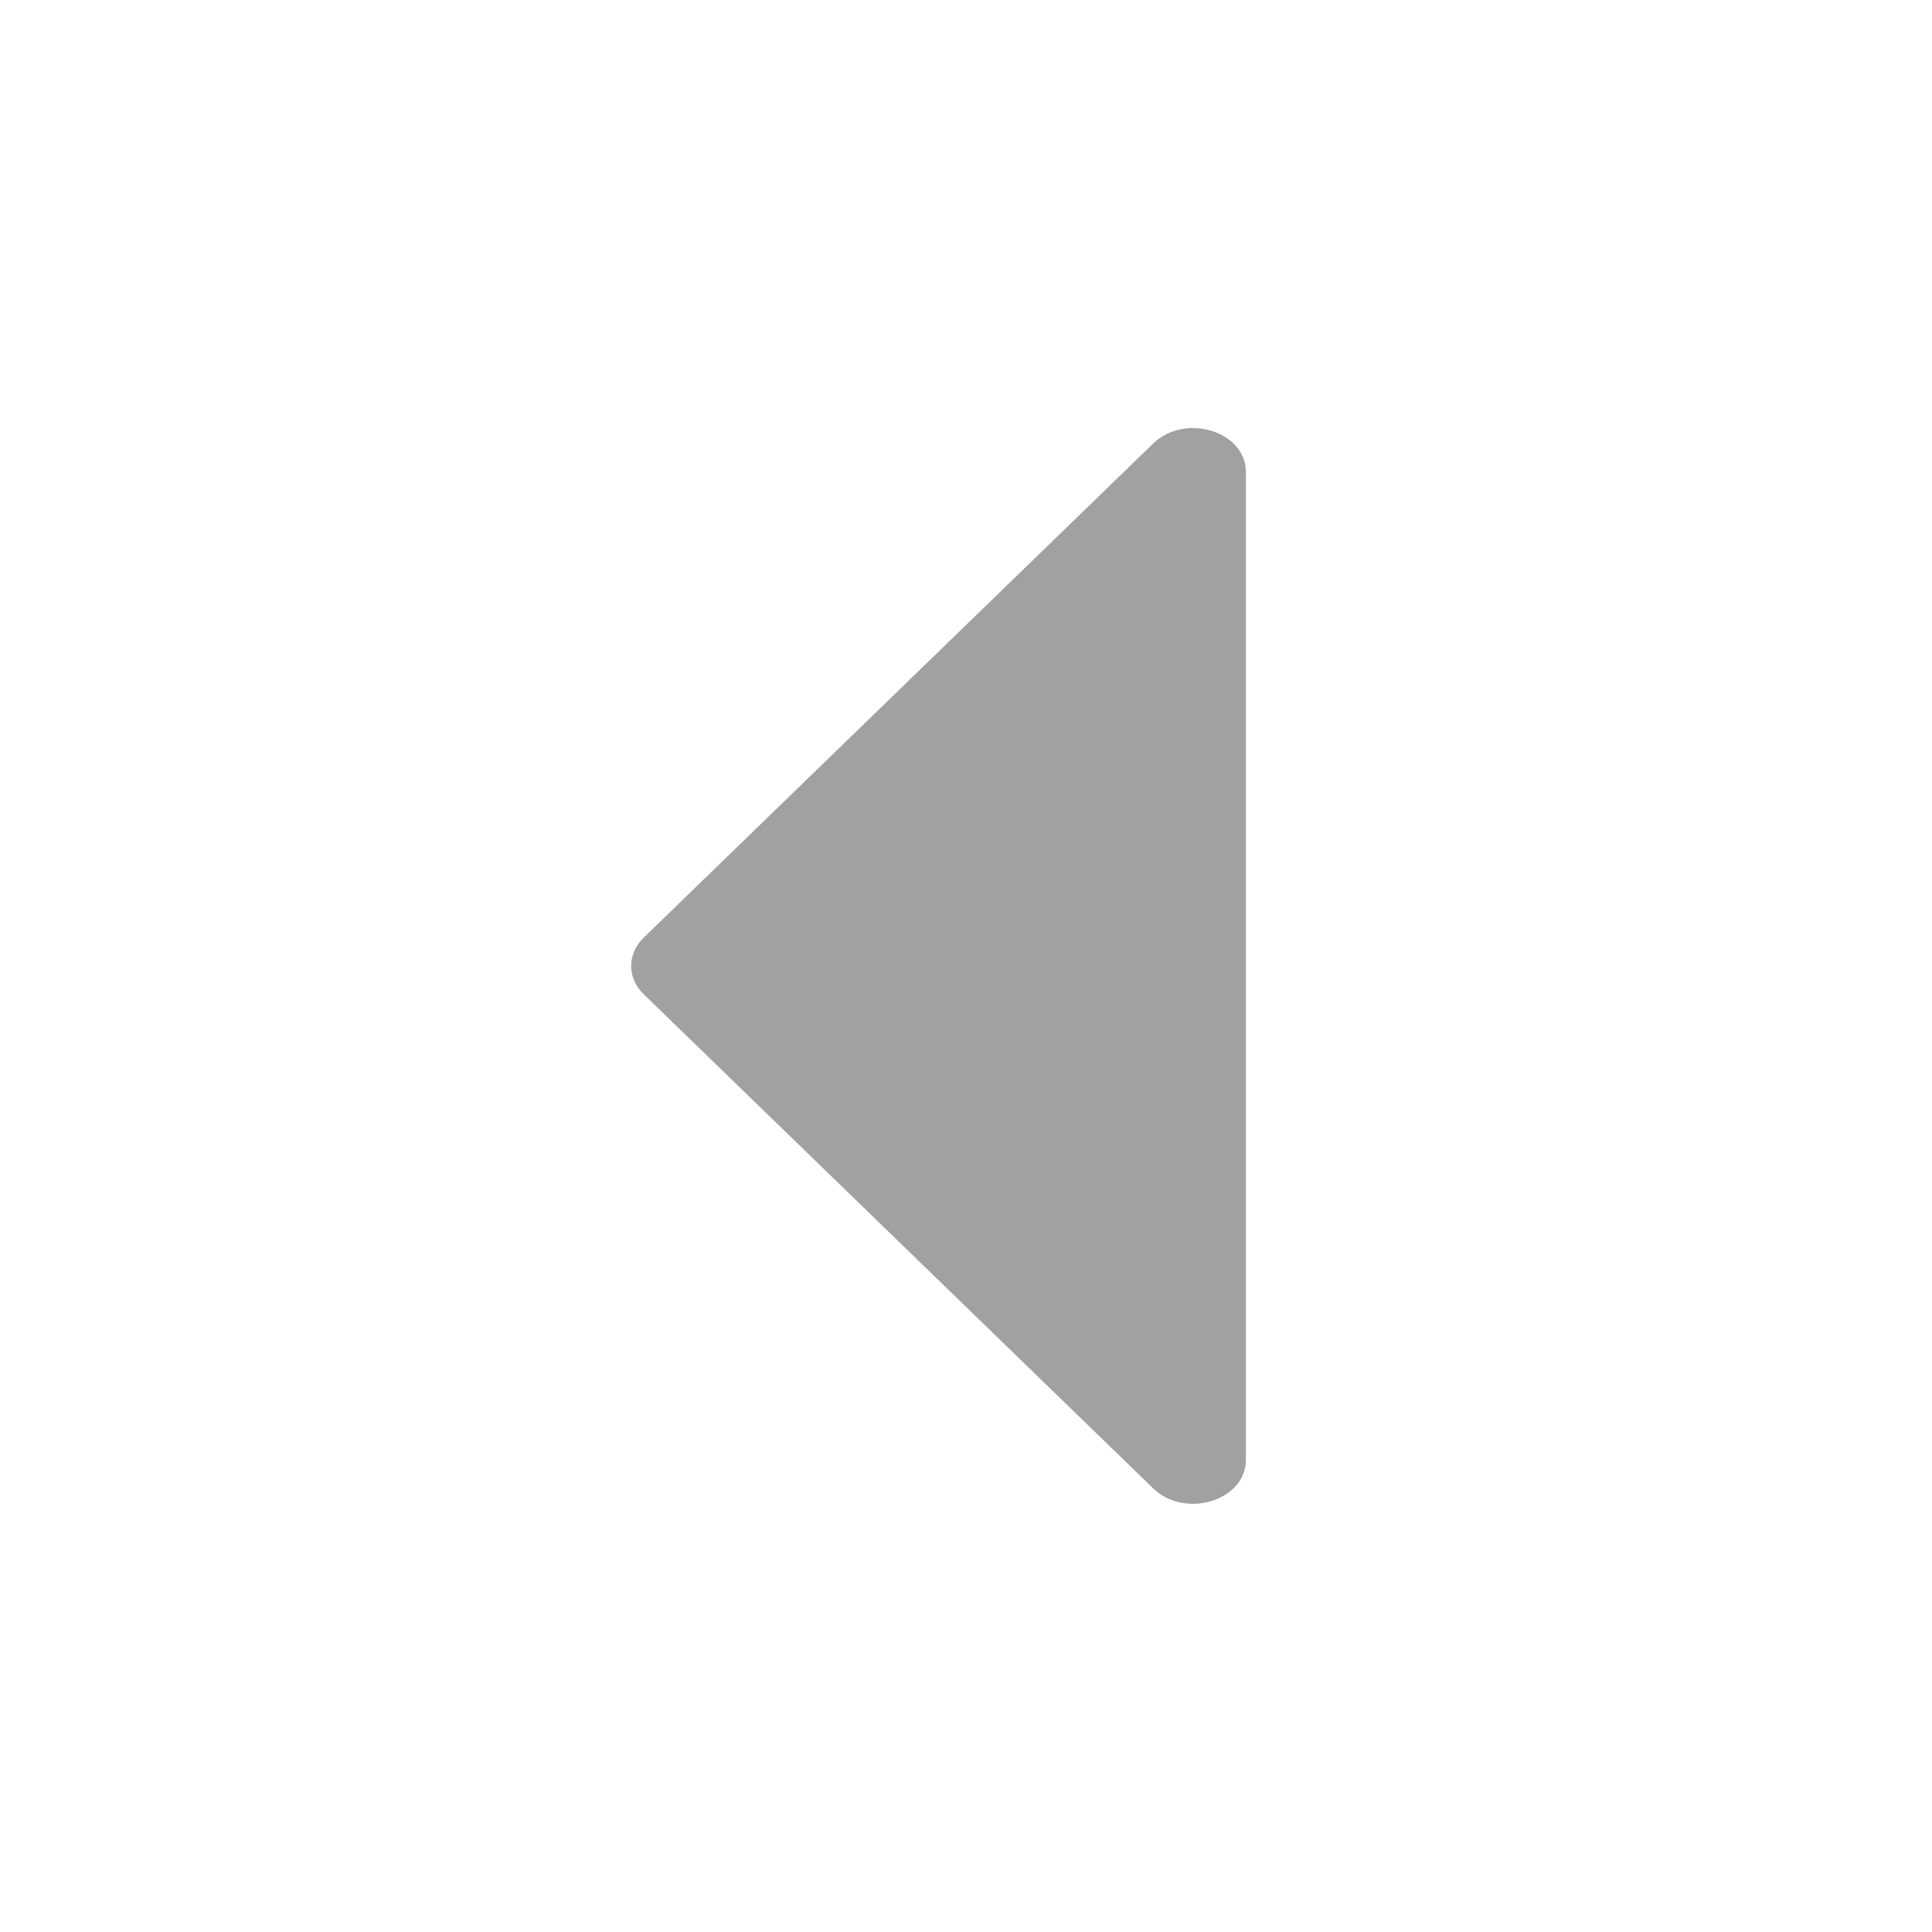
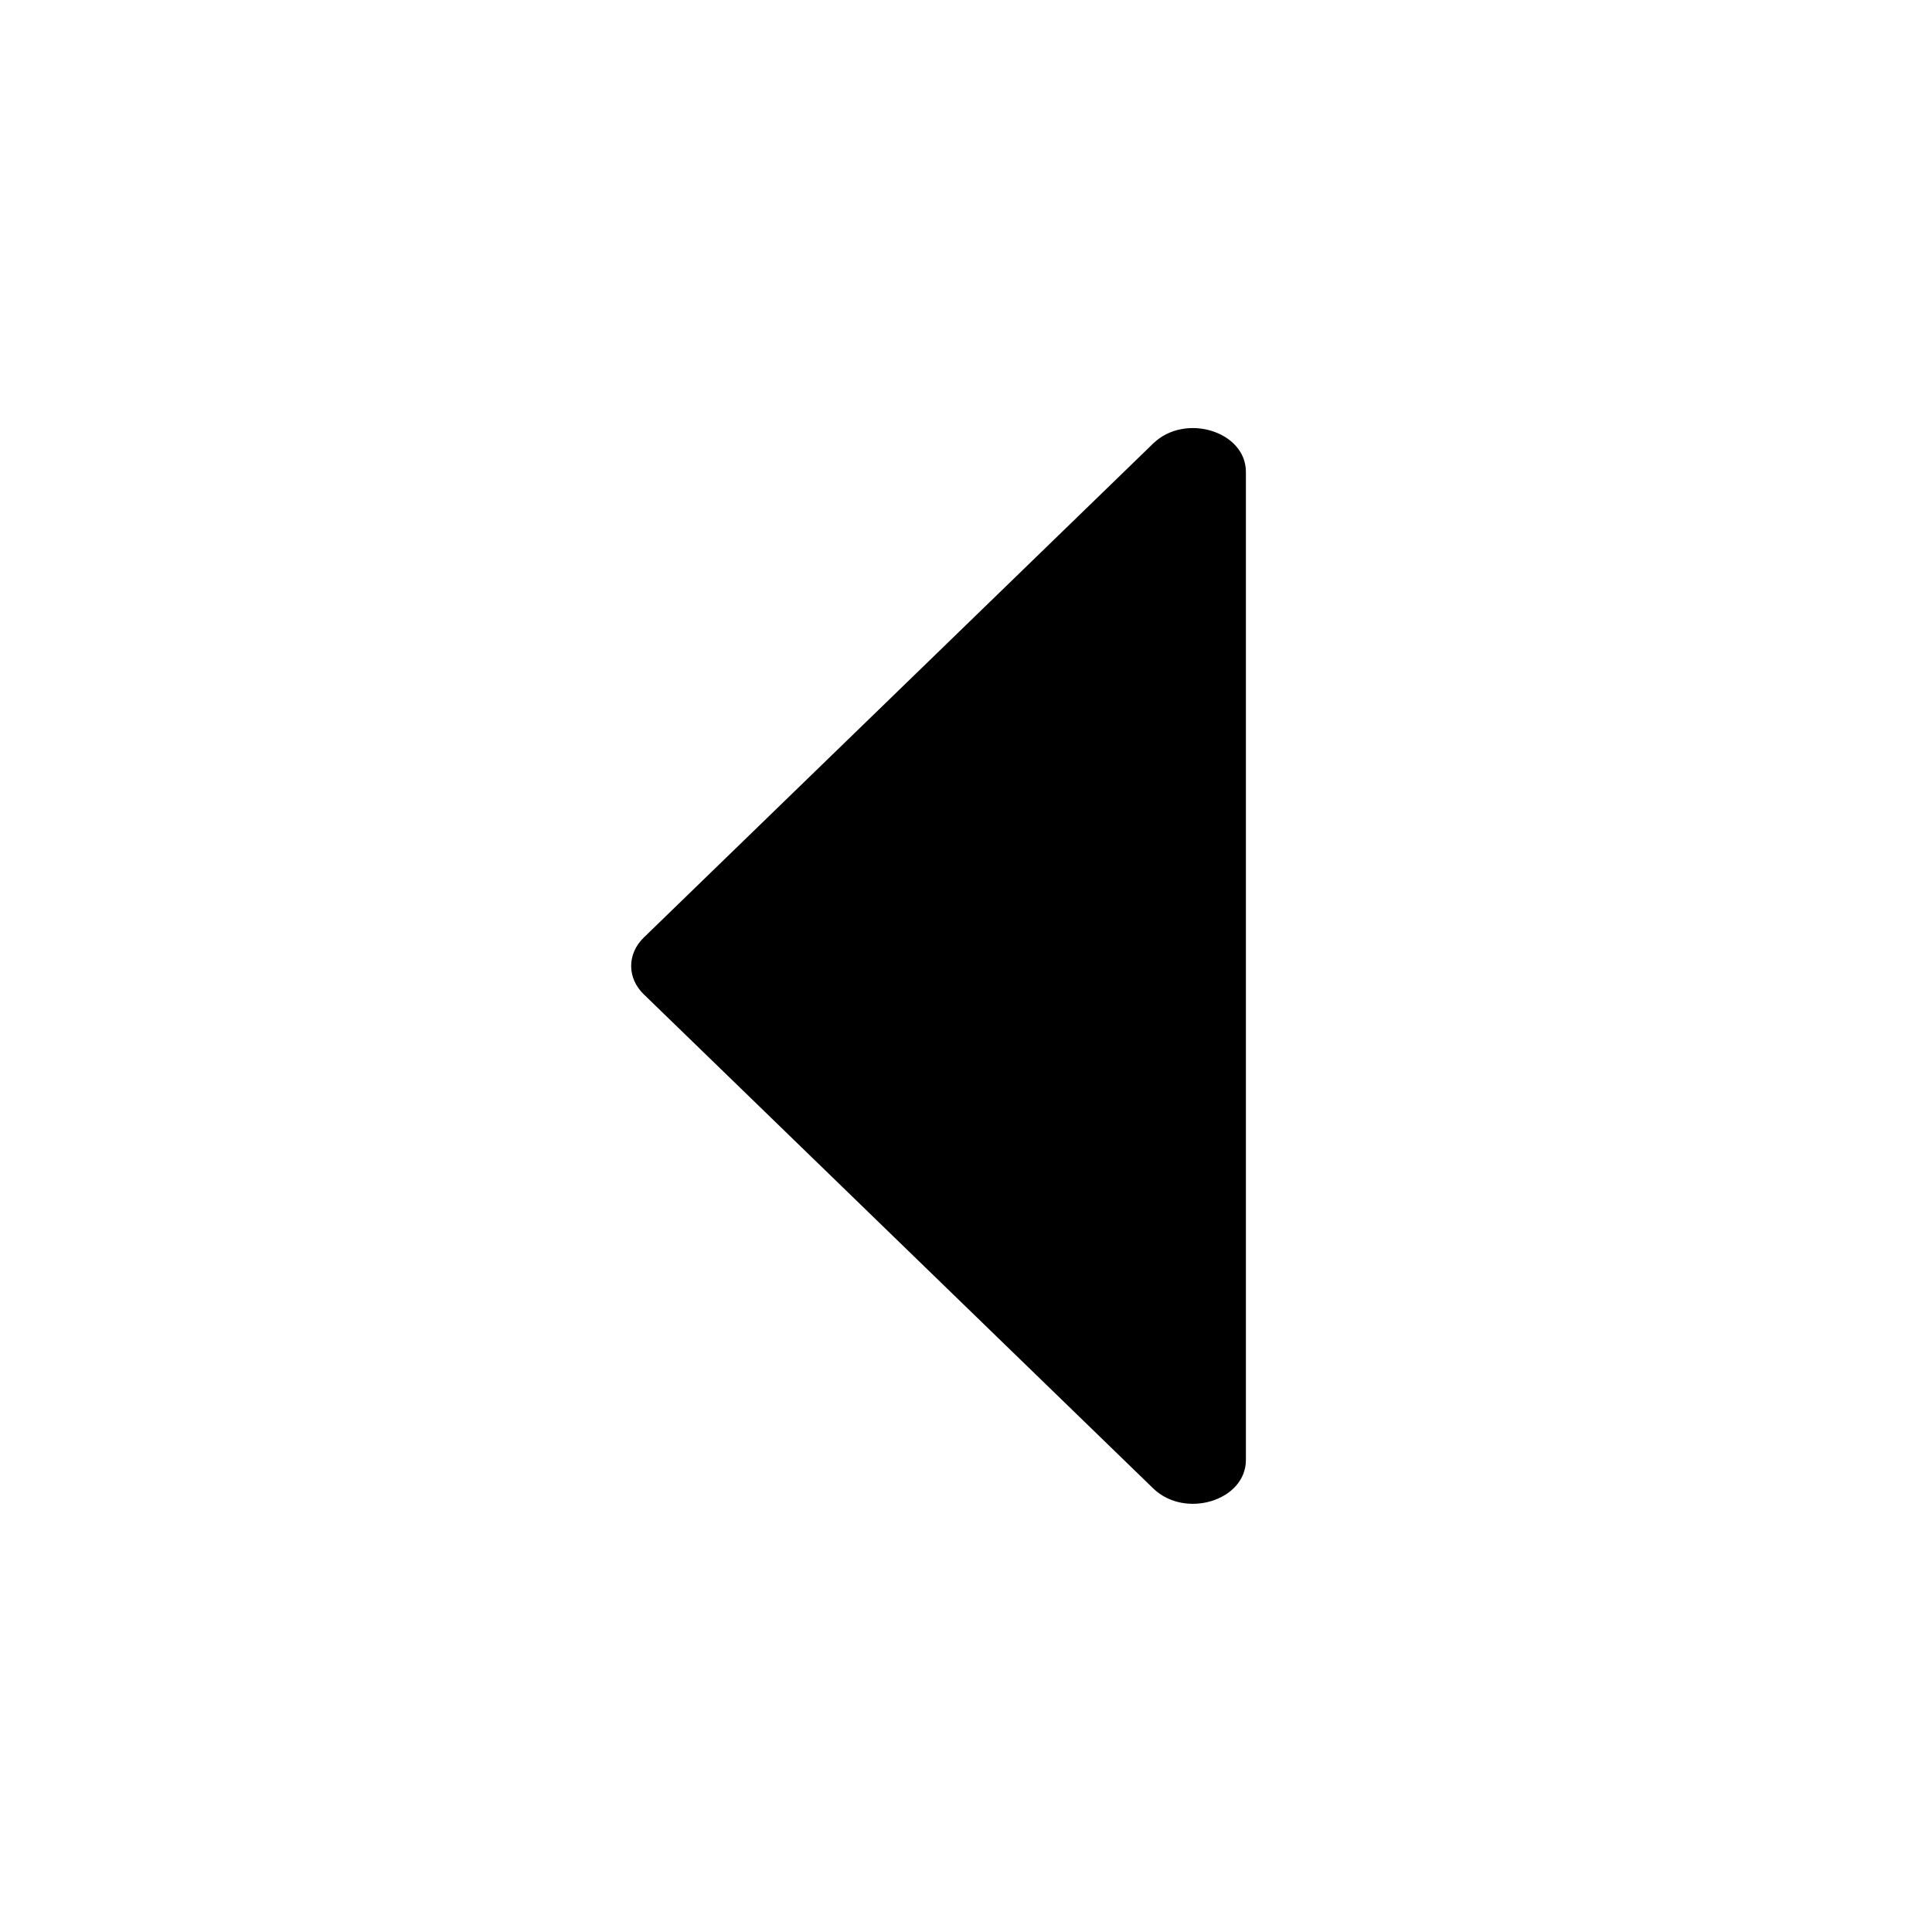
- <svg xmlns="http://www.w3.org/2000/svg" width="16" height="16" viewBox="0 0 16 16" fill="none">
-   <path fill="#A1A1A1" d="M5.332 7.764L9.551 3.672C9.815 3.417 10.318 3.572 10.318 3.908L10.318 12.091C10.318 12.427 9.815 12.582 9.551 12.327L5.332 8.235C5.192 8.1 5.192 7.899 5.332 7.764Z" />
+ <svg xmlns="http://www.w3.org/2000/svg" width="16" height="16" viewBox="0 0 16 16" fill="currentColor">
+   <path fill="current" d="M5.332 7.764L9.551 3.672C9.815 3.417 10.318 3.572 10.318 3.908L10.318 12.091C10.318 12.427 9.815 12.582 9.551 12.327L5.332 8.235C5.192 8.1 5.192 7.899 5.332 7.764Z" />
</svg>
